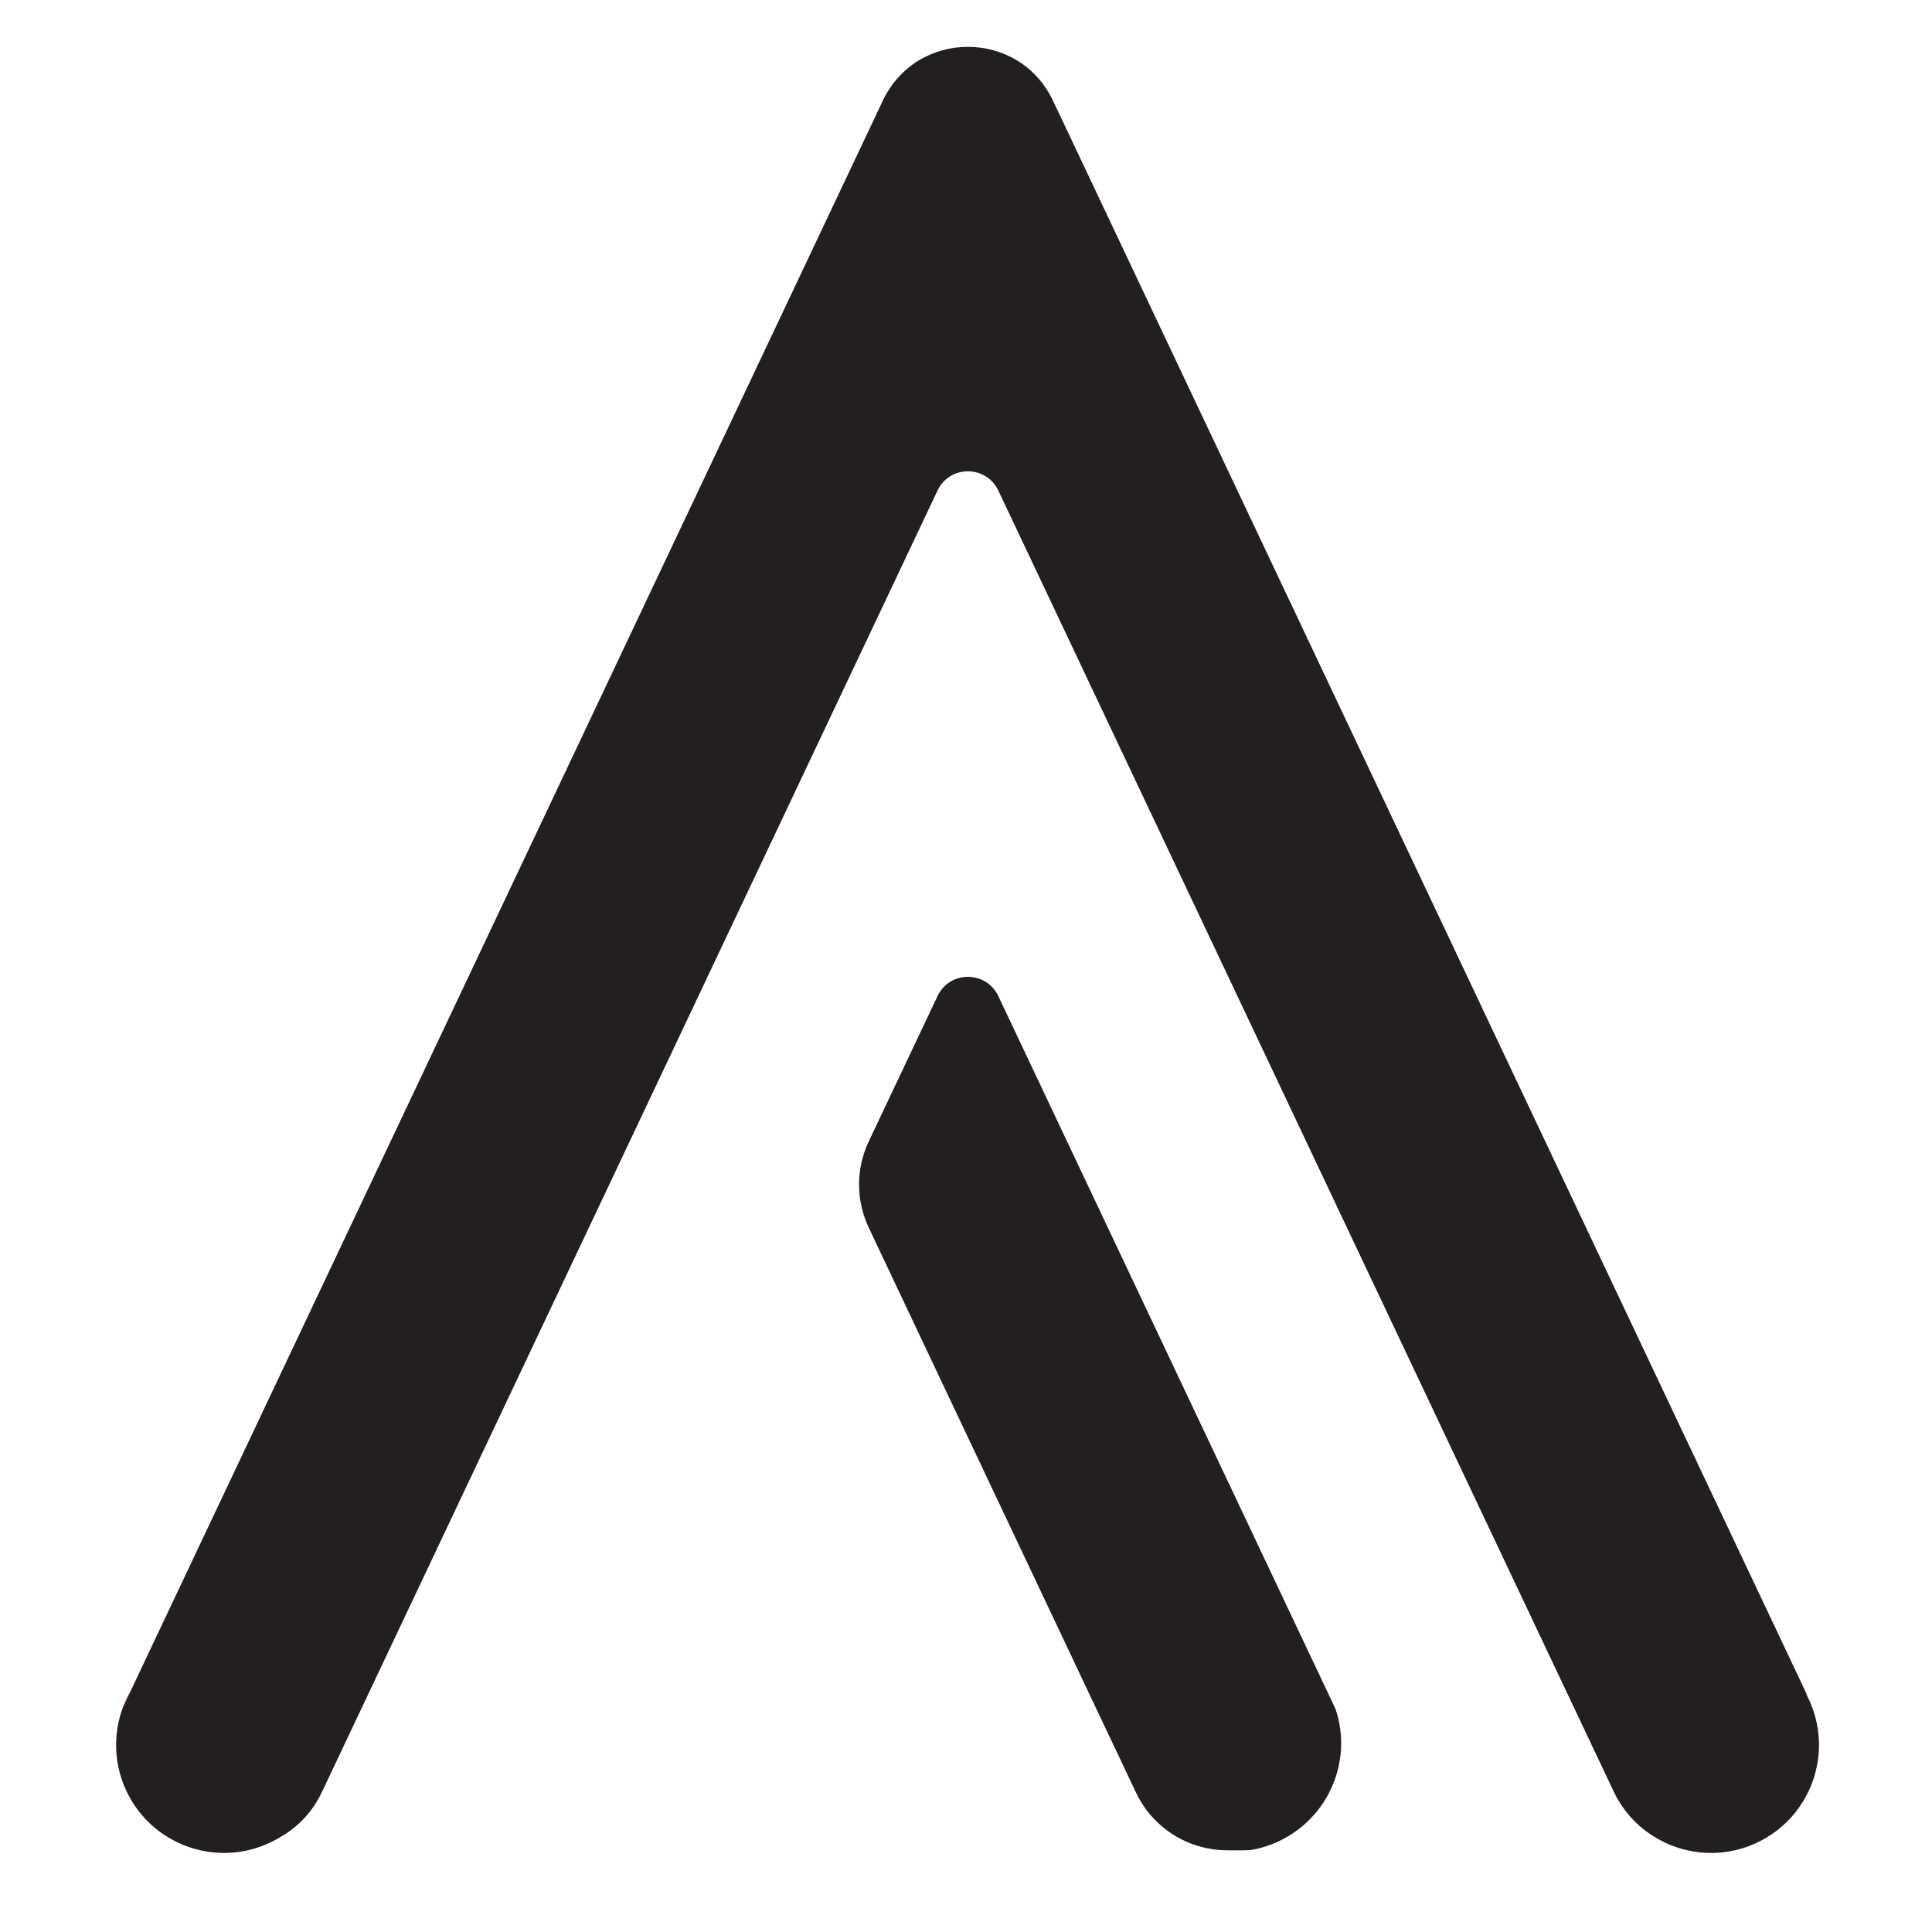
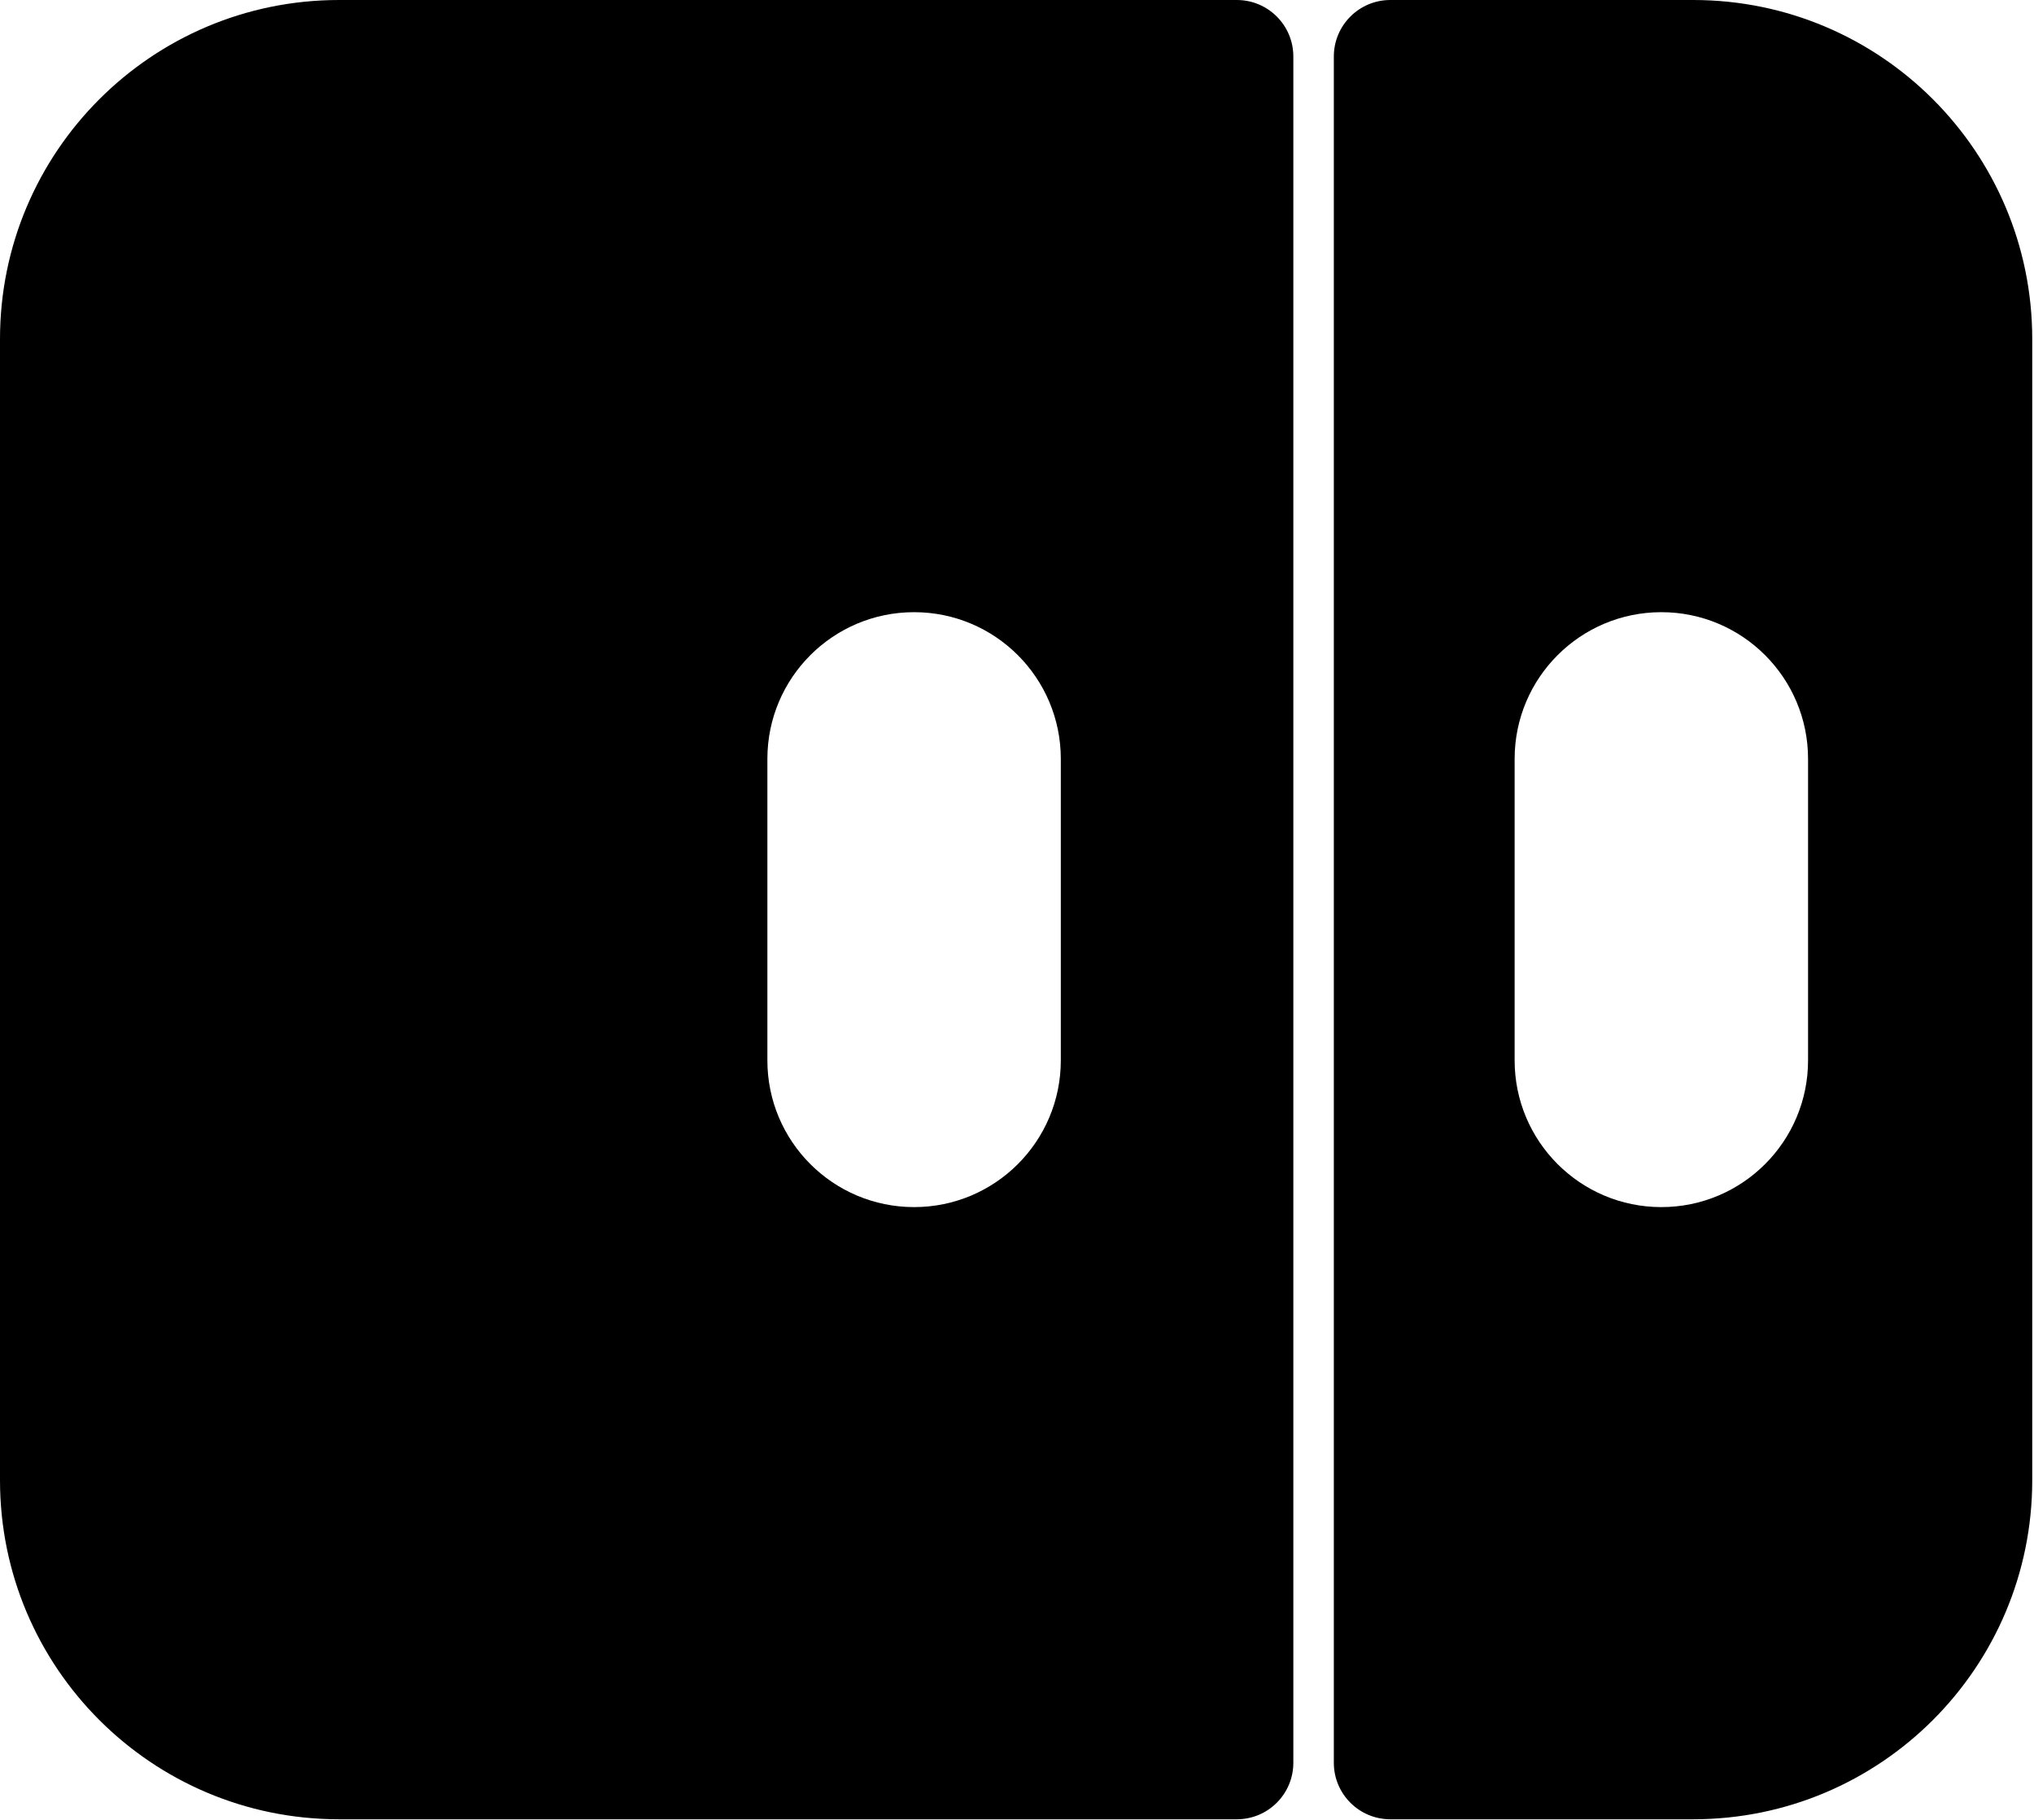
- <svg xmlns="http://www.w3.org/2000/svg" id="Layer_1" data-name="Layer 1" viewBox="0 0 287.17 287.17">
-   <defs>
-     <style>
-       .cls-1 {
-         fill: #231f20;
-       }
- 
-       .cls-2 {
-         fill: #ed1c24;
-       }
-     </style>
-   </defs>
-   <path class="cls-1" d="M190.1,273.67c-1.35.63-2.74,1.07-4.14,1.31h-.01c-.39.03-.79.05-1.19.05h-2.35c-1.35,0-2.67-.18-3.93-.53h-.01c-4.17-1.13-7.72-4.03-9.62-8.06l-7.21-15.23-32.51-68.73c-1.92-4.06-1.92-8.76,0-12.82l10.22-21.6c1.8-3.82,7.23-3.82,9.04,0l13.25,28.01,17.77,37.57,17.52,37.04.25.53,1.14,2.4c.08.17.16.35.23.52,2.5,7.57-1.01,16.02-8.45,19.54Z" />
-   <path class="cls-1" d="M261.18,273.88c-5.46,2.58-11.64,1.81-16.21-1.48-.06-.03-.09-.05-.13-.08-1.59-1.16-2.98-2.63-4.06-4.36-.32-.49-.6-.99-.85-1.52l-.19-.4-7.02-14.83-17.77-37.57-35.54-75.14-17.77-37.57-13.25-28.01c-1.81-3.82-7.24-3.82-9.04,0l-13.25,28.01-17.77,37.57-35.54,75.14-17.77,37.57-6.88,14.54-.33.69c-1.31,2.78-3.41,5.03-5.96,6.51-.15.1-.31.2-.47.28-3.46,2.02-7.63,2.72-11.66,1.78-1.11-.25-2.2-.62-3.27-1.13-7.59-3.58-11.07-12.37-8.18-20.1l.93-1.97s.02-.02.02-.04l.22-.47.04-.09,35.54-75.14,17.77-37.57,35.54-75.14,17.77-37.57,5.11-10.81c5.06-10.69,20.26-10.69,25.31,0l5.12,10.81,17.77,37.57,35.54,75.14,17.77,37.57,35.54,75.14.44.92c-.12-.2-.24-.4-.38-.59.18.32.35.64.51.98,3.79,8.02.36,17.57-7.65,21.36Z" />
-   <path class="cls-2" d="M19.44,251.3l-.22.47s-.01.03-.02.04l-.93,1.97c.15-.42.32-.84.52-1.26.2-.42.41-.83.65-1.22Z" />
+ <svg xmlns="http://www.w3.org/2000/svg" width="180" height="161" viewBox="0 0 180 161" fill="none">
+   <path d="M109.455 0C112.217 0 114.455 2.239 114.455 5V156C114.455 158.761 112.217 161 109.455 161H30C13.431 161 0 147.569 0 131V30C0 13.431 13.431 6.70626e-05 30 0H109.455ZM80.894 54.176C73.723 54.176 67.91 59.989 67.91 67.159V93.841C67.91 101.011 73.723 106.824 80.894 106.824C88.064 106.824 93.877 101.011 93.877 93.841V67.159C93.877 59.989 88.064 54.176 80.894 54.176Z" fill="#000000" />
+   <path d="M149.844 0C166.412 0 179.844 13.431 179.844 30V131C179.844 147.568 166.412 161 149.844 161H123.038C120.277 161 118.038 158.761 118.038 156V5C118.038 2.239 120.277 0 123.038 0H149.844ZM147.021 54.176C139.851 54.176 134.038 59.989 134.038 67.159V93.841C134.038 101.011 139.851 106.824 147.021 106.824C154.192 106.824 160.005 101.011 160.005 93.841V67.159C160.005 59.989 154.192 54.176 147.021 54.176Z" fill="#000000" />
</svg>
